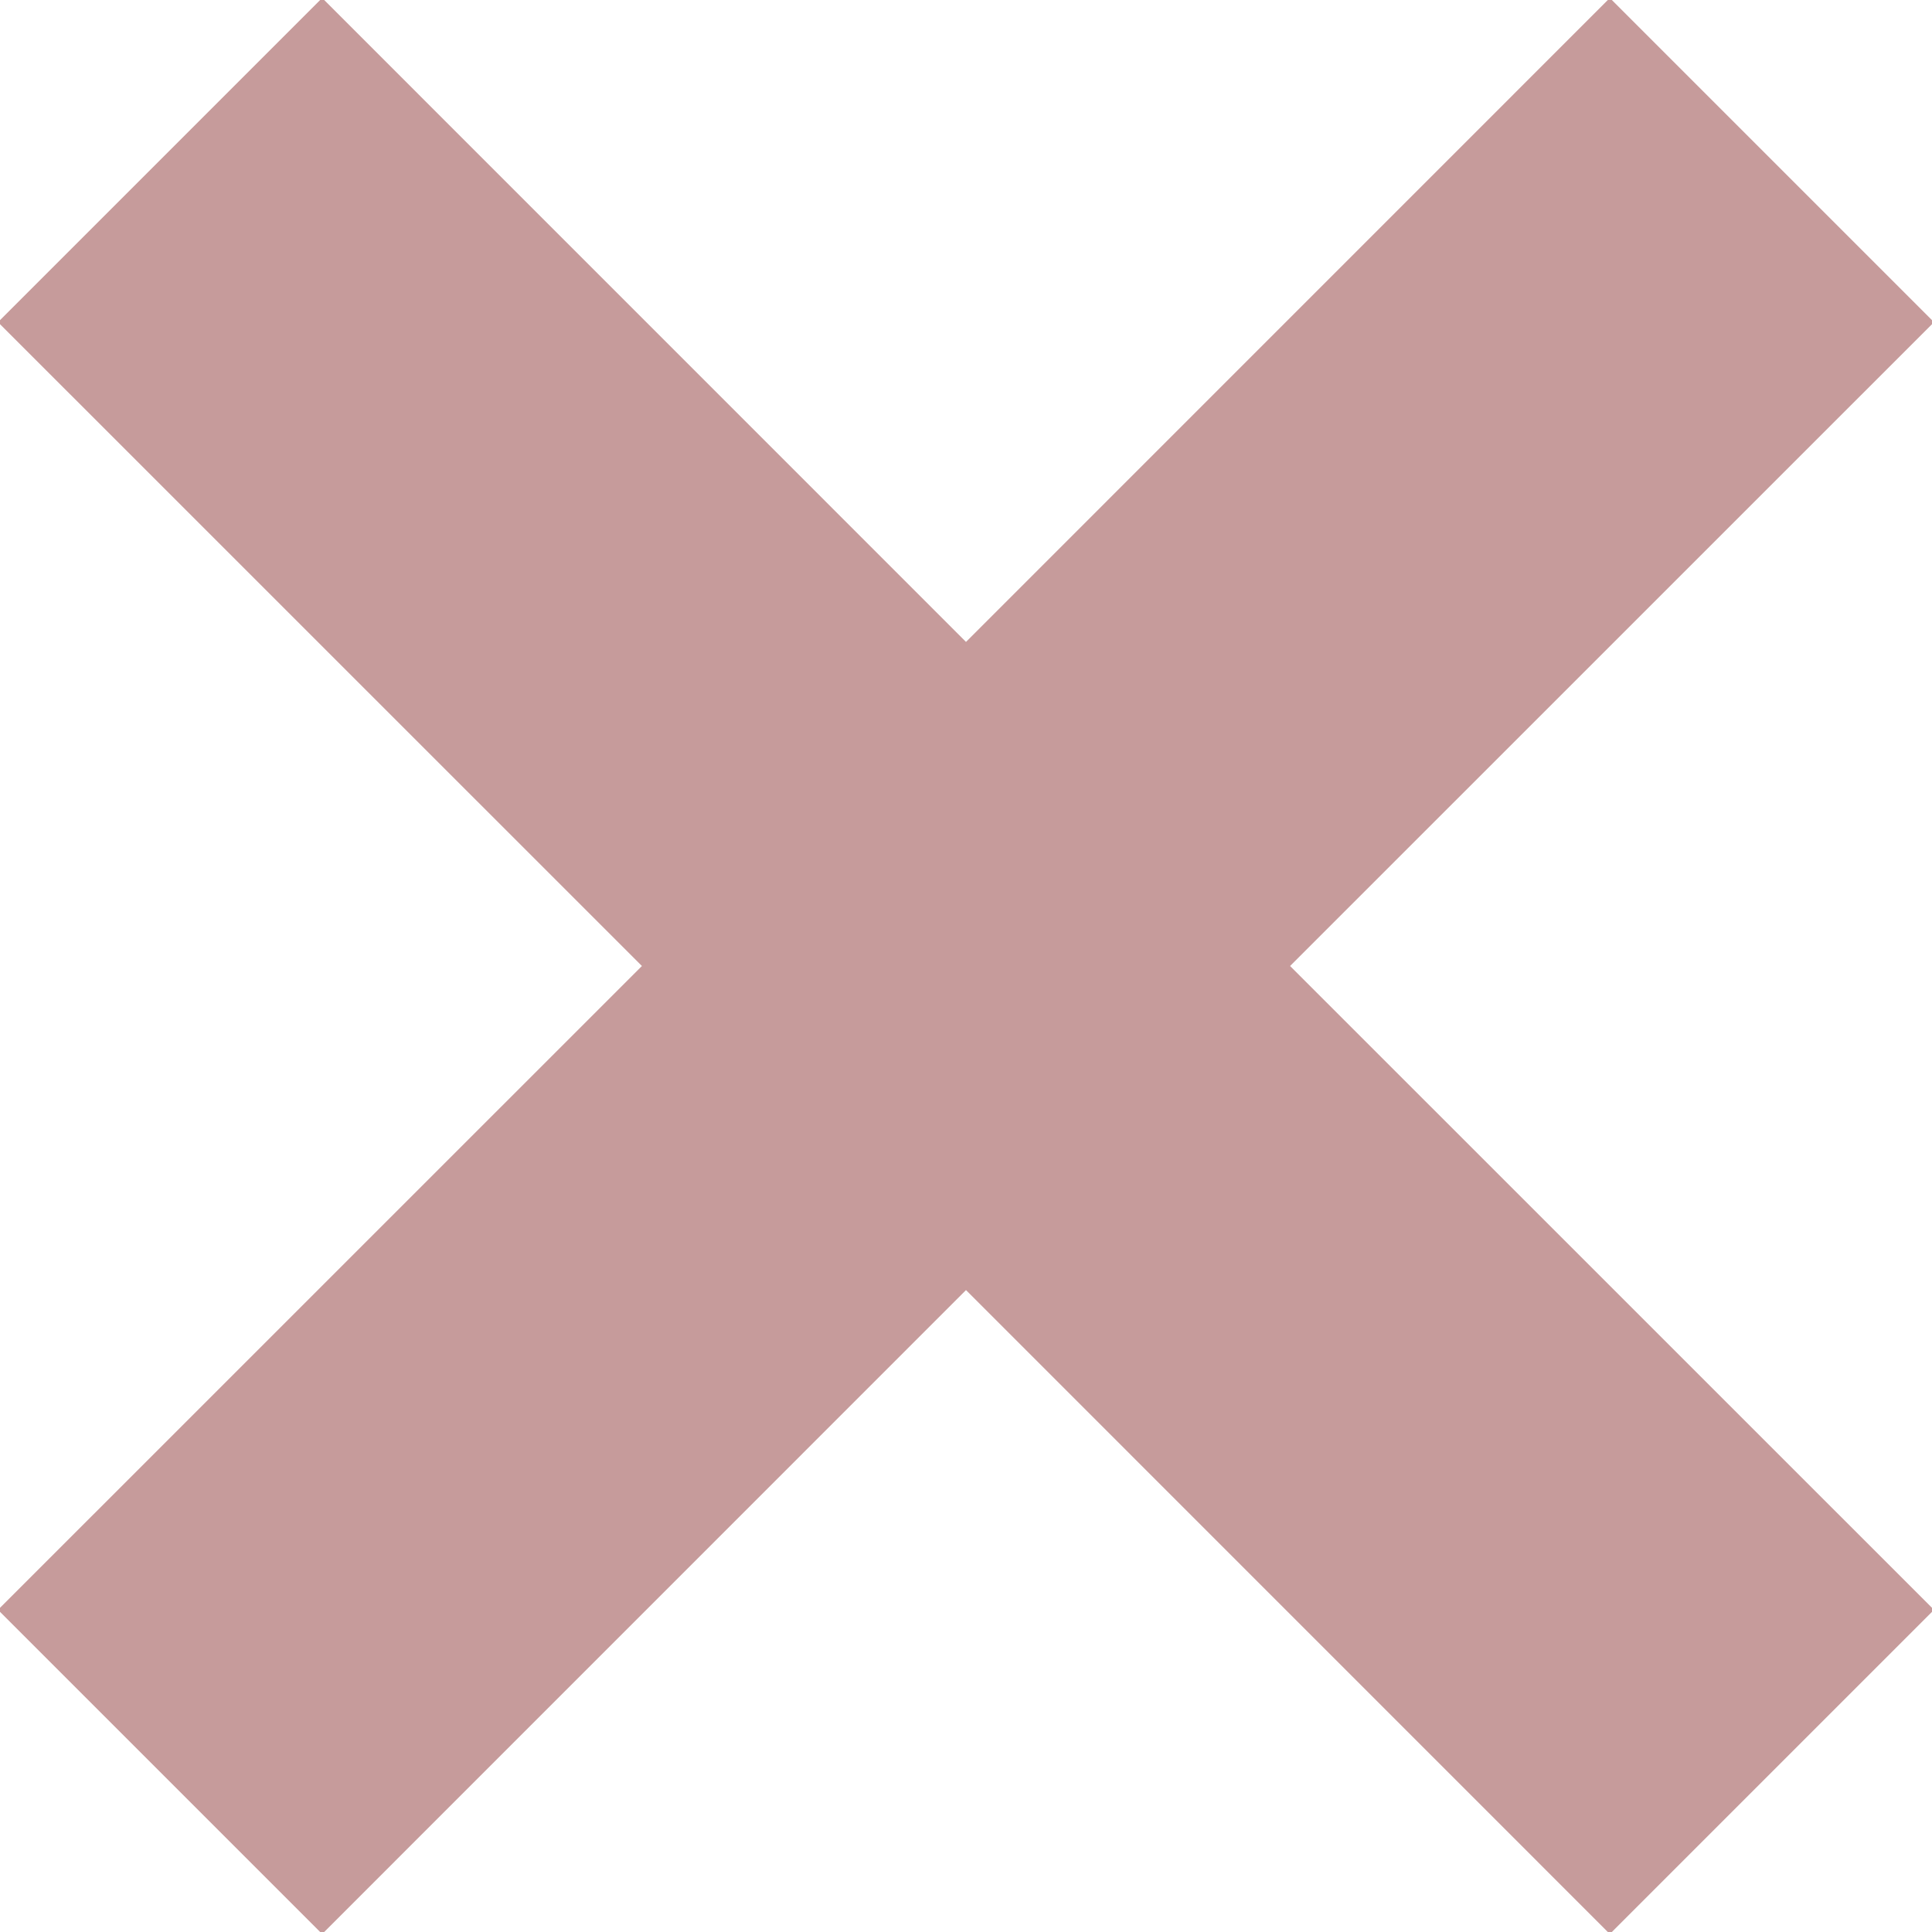
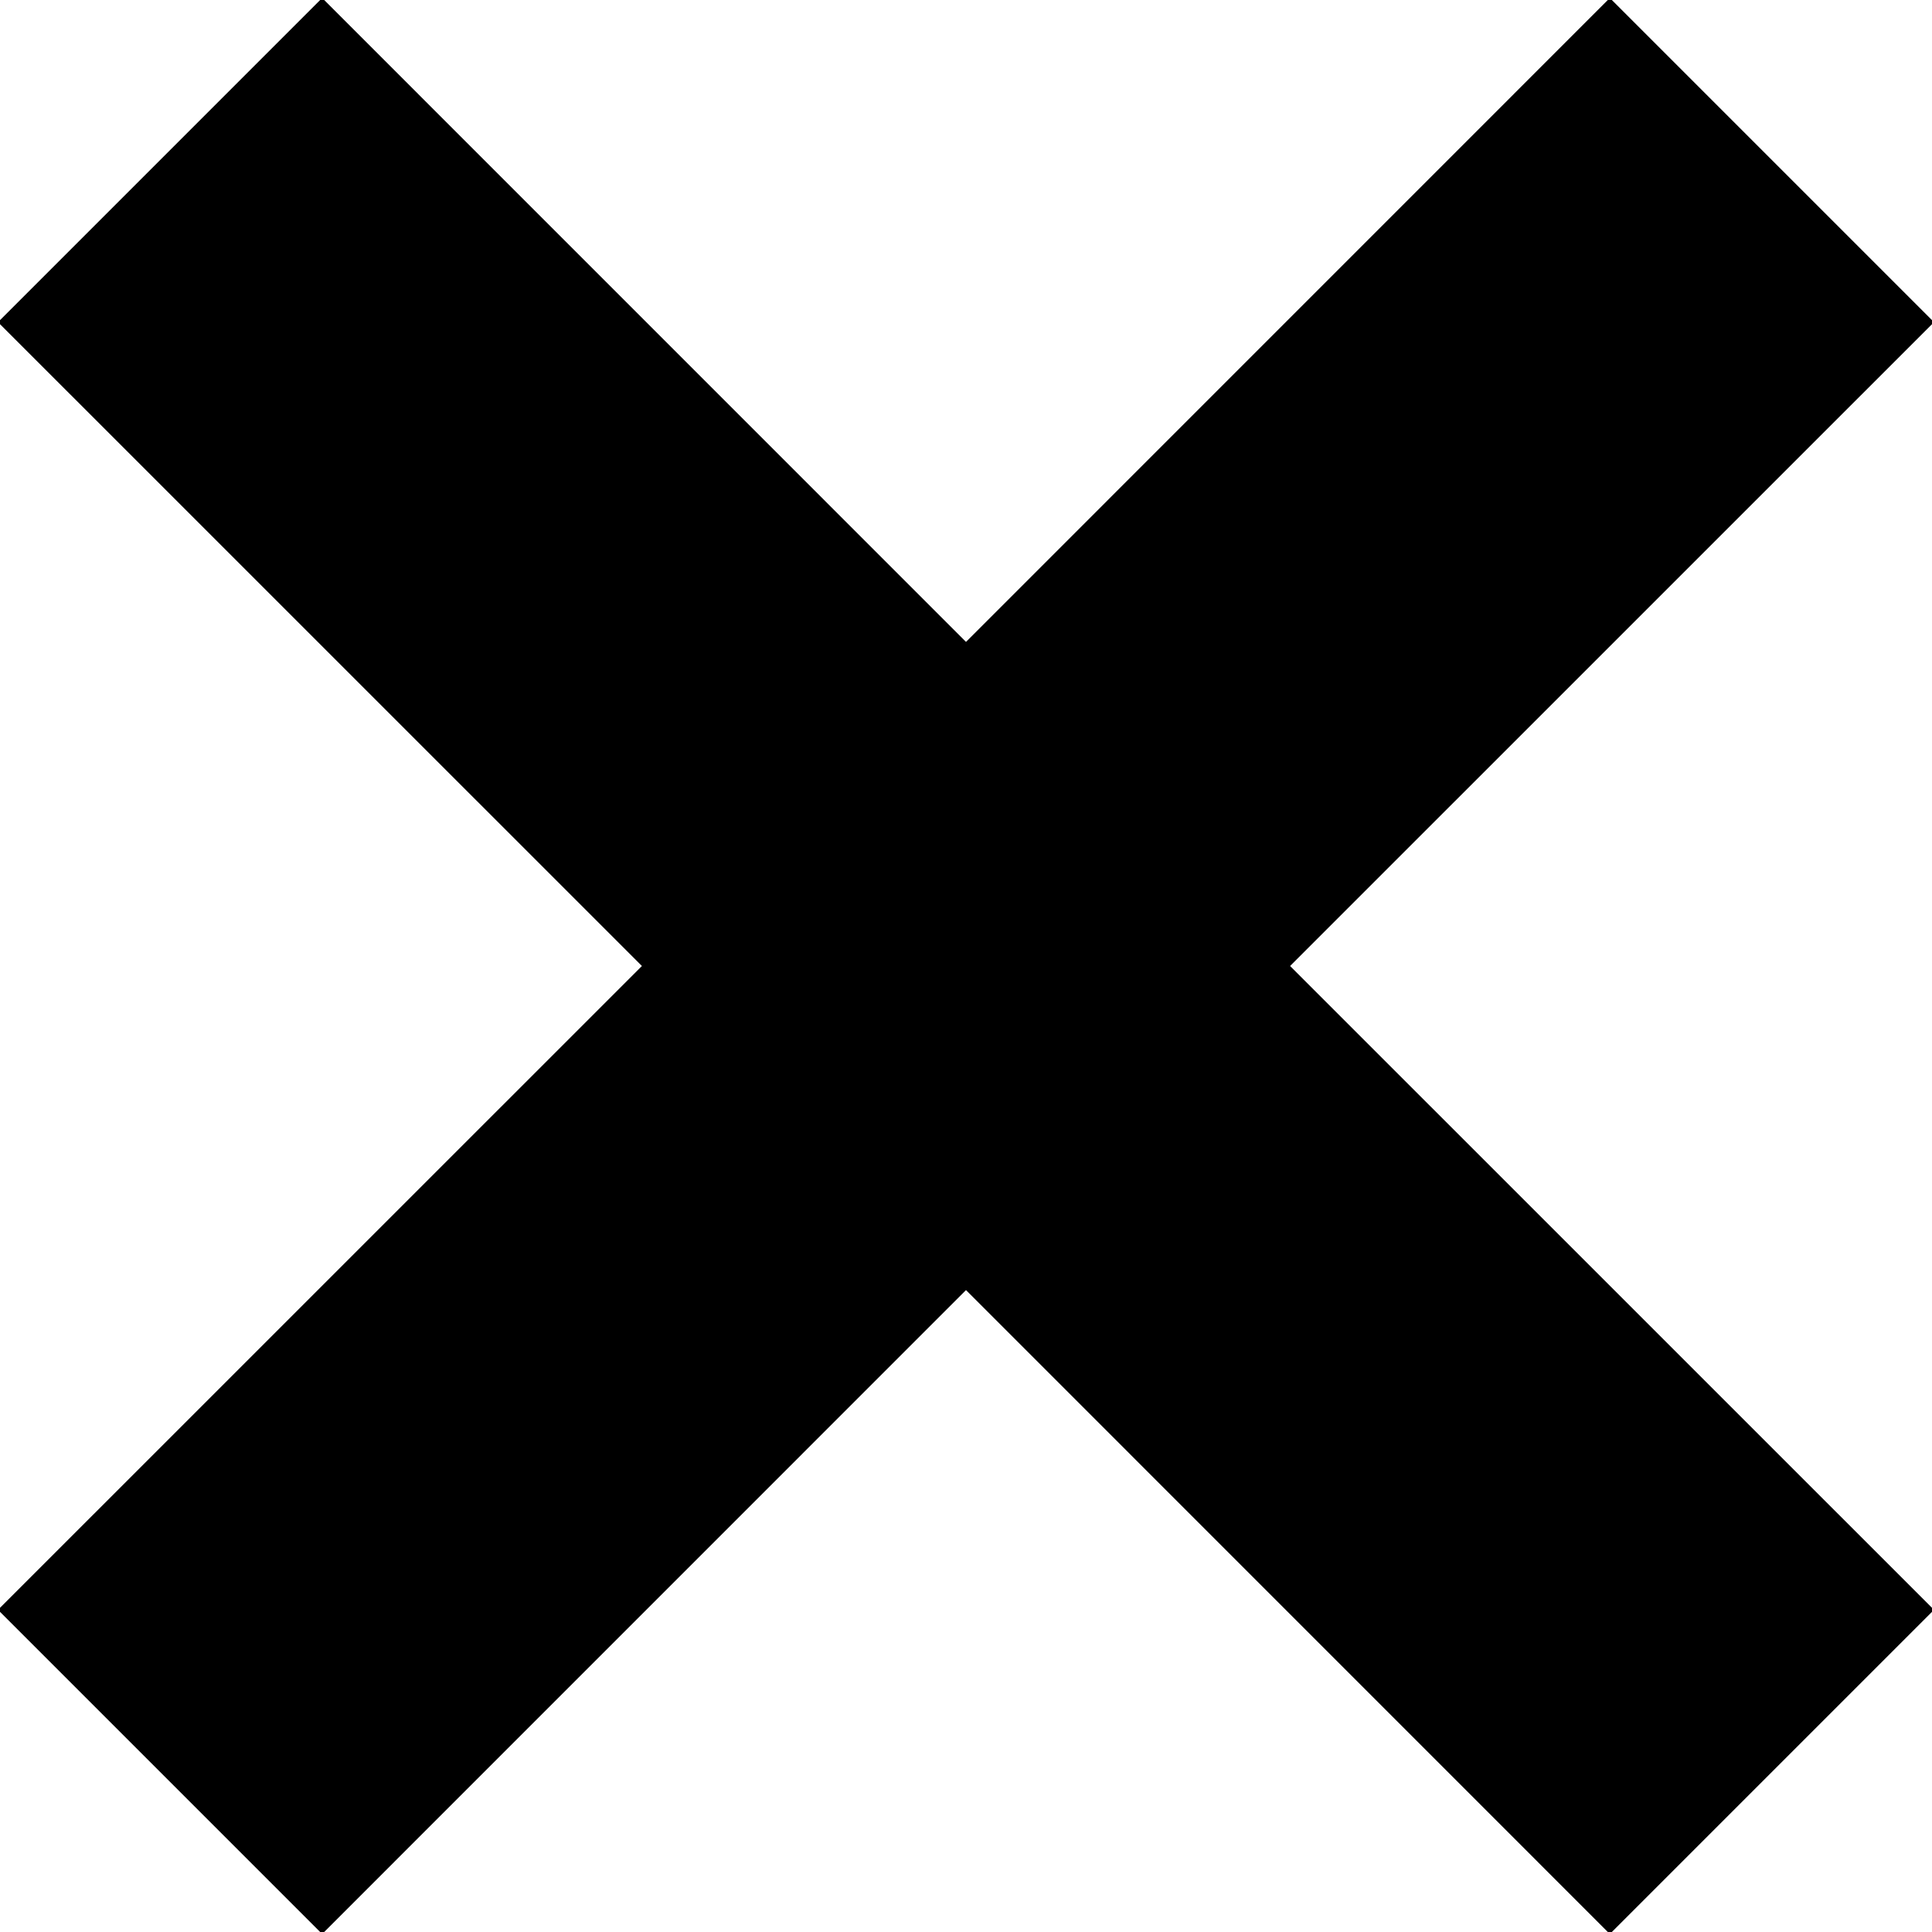
<svg xmlns="http://www.w3.org/2000/svg" width="100%" height="100%" viewBox="0 0 24 24" version="1.1" xml:space="preserve" style="fill-rule:evenodd;clip-rule:evenodd;stroke-linejoin:round;stroke-miterlimit:1.414;">
  <clipPath id="_clip1">
    <rect id="delete" x="0" y="0" width="24" height="24" />
  </clipPath>
  <g clip-path="url(#_clip1)">
-     <path d="M24.025,19.998l-4.027,4.027l-7.998,-7.999l-7.998,7.999l-4.027,-4.027l7.999,-7.998l-7.999,-7.998l4.027,-4.027l7.998,7.999l7.998,-7.999l4.027,4.027l-7.999,7.998l7.999,7.998Z" style="fill:#c69b9b;" />
+     <path d="M24.025,19.998l-4.027,4.027l-7.998,-7.999l-7.998,7.999l-4.027,-4.027l7.999,-7.998l-7.999,-7.998l4.027,-4.027l7.998,7.999l7.998,-7.999l4.027,4.027l-7.999,7.998l7.999,7.998Z" />
  </g>
</svg>
